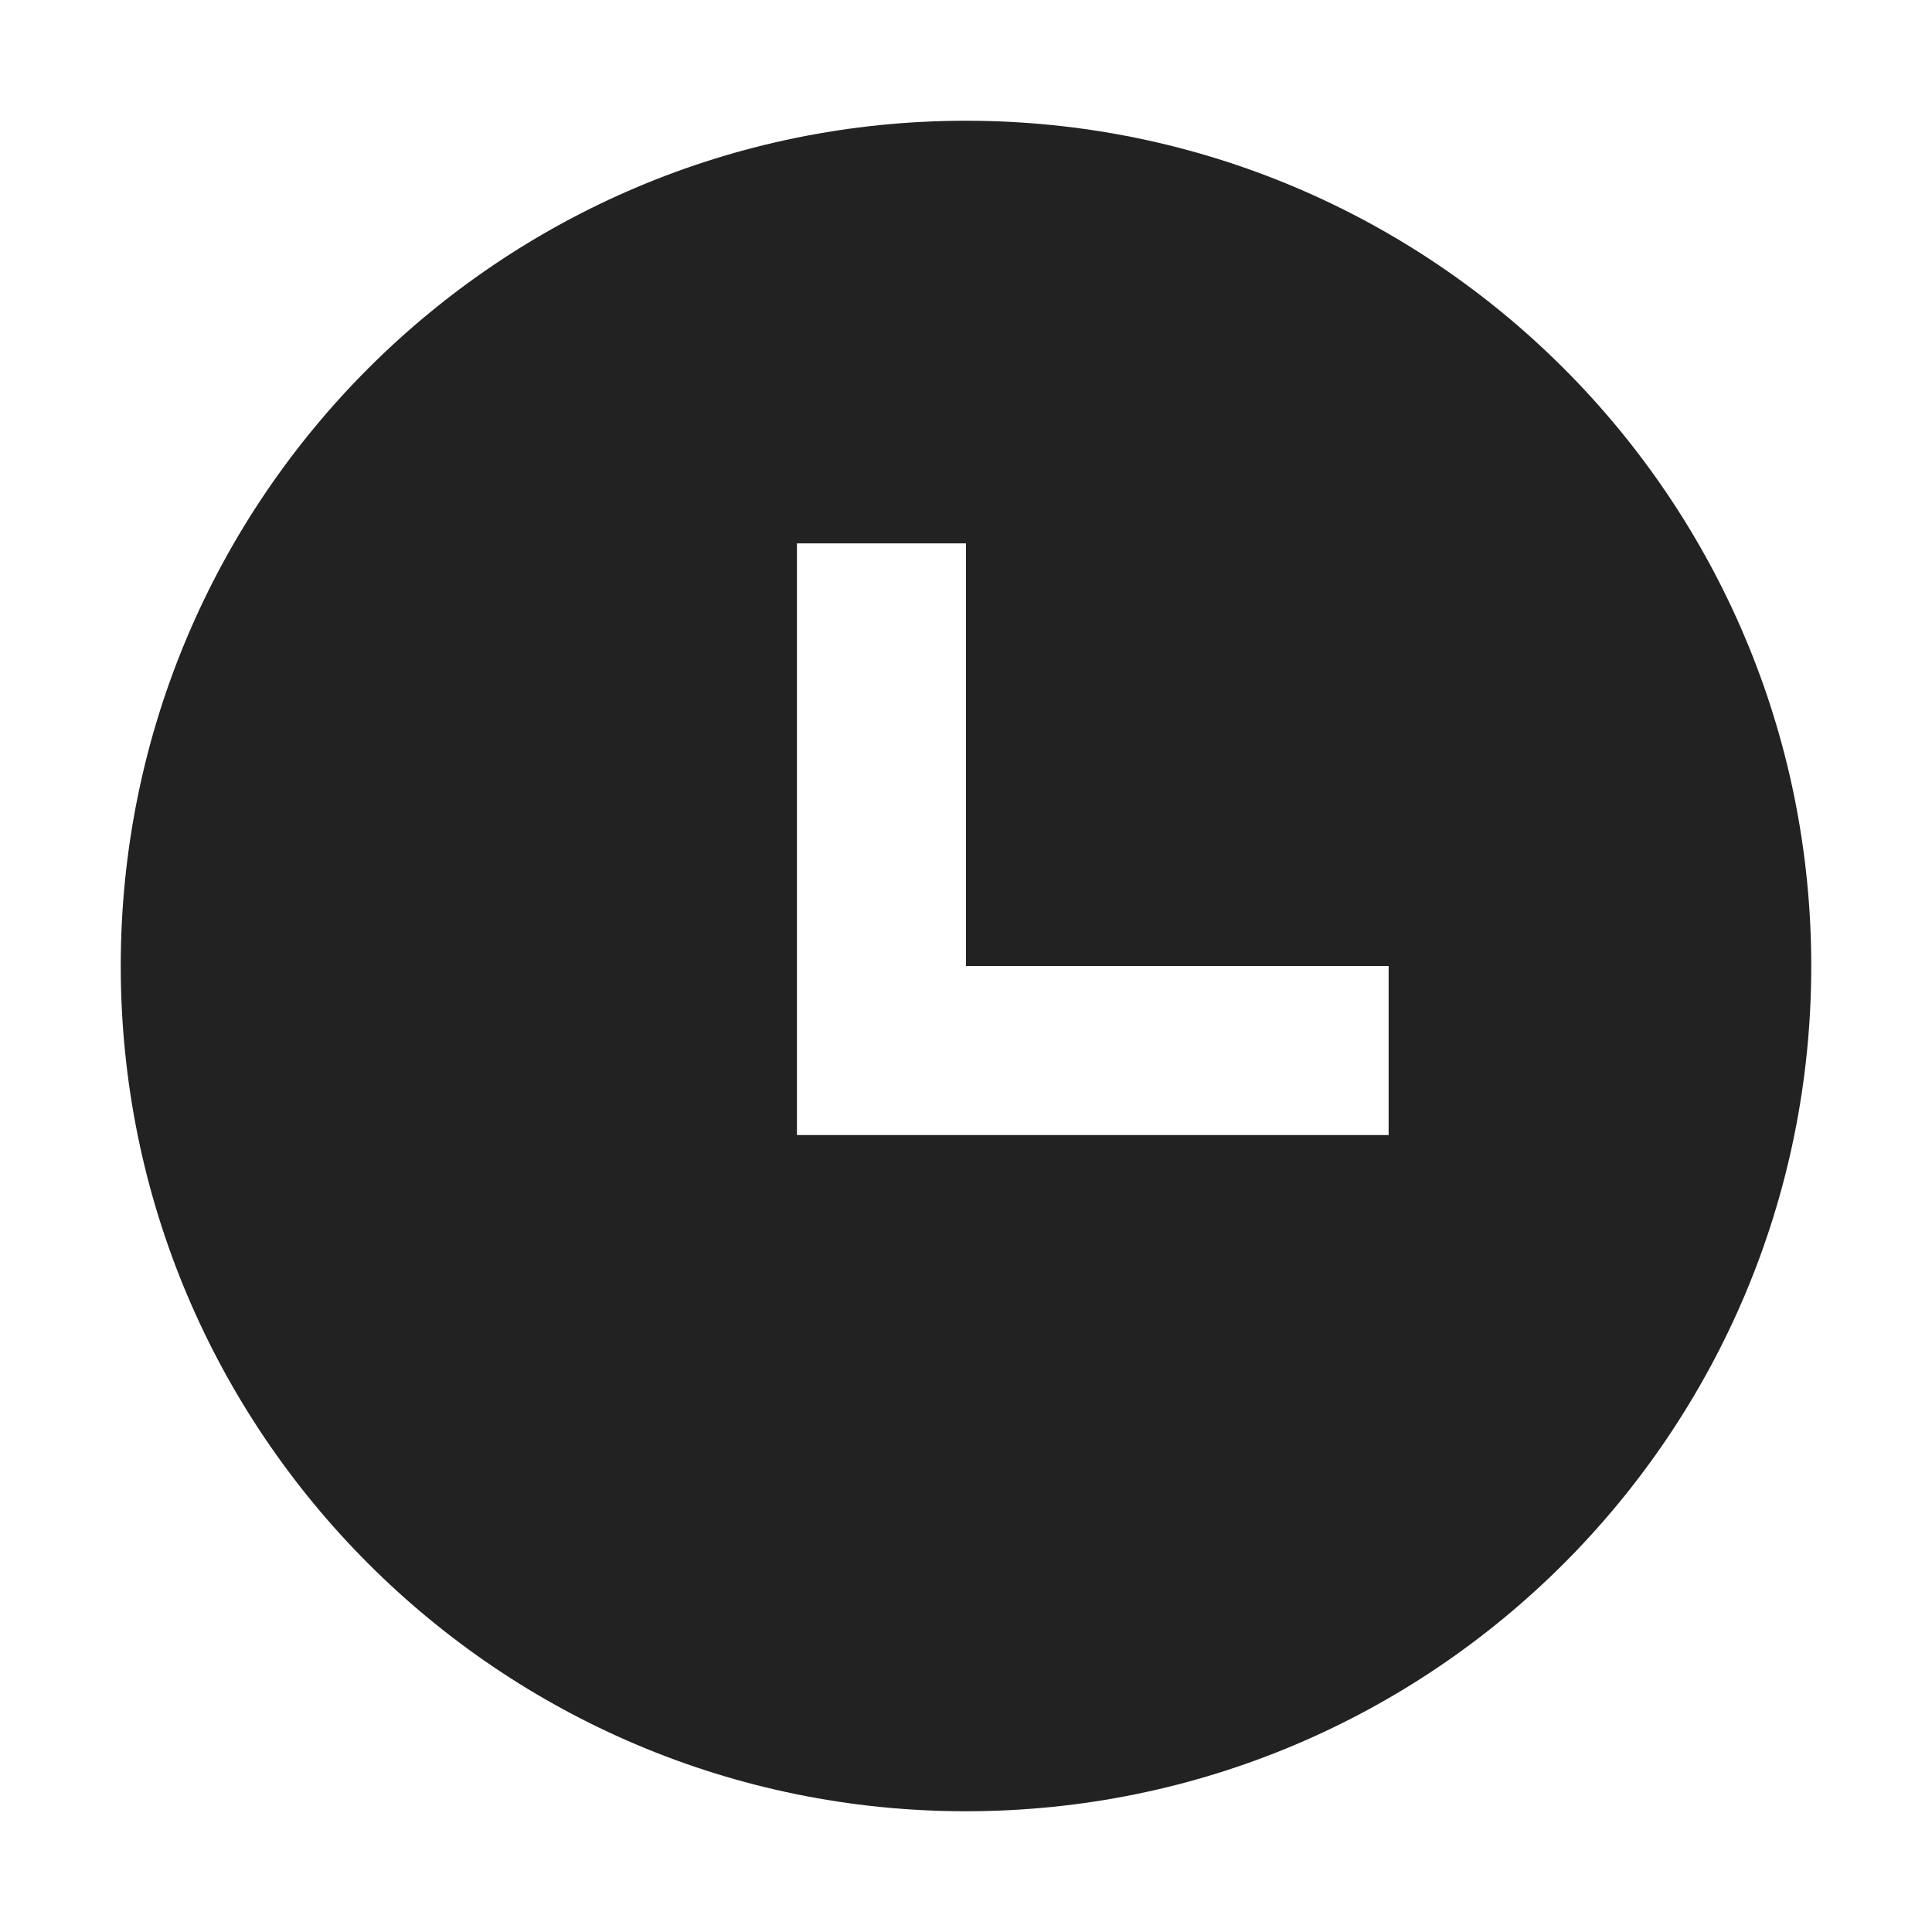
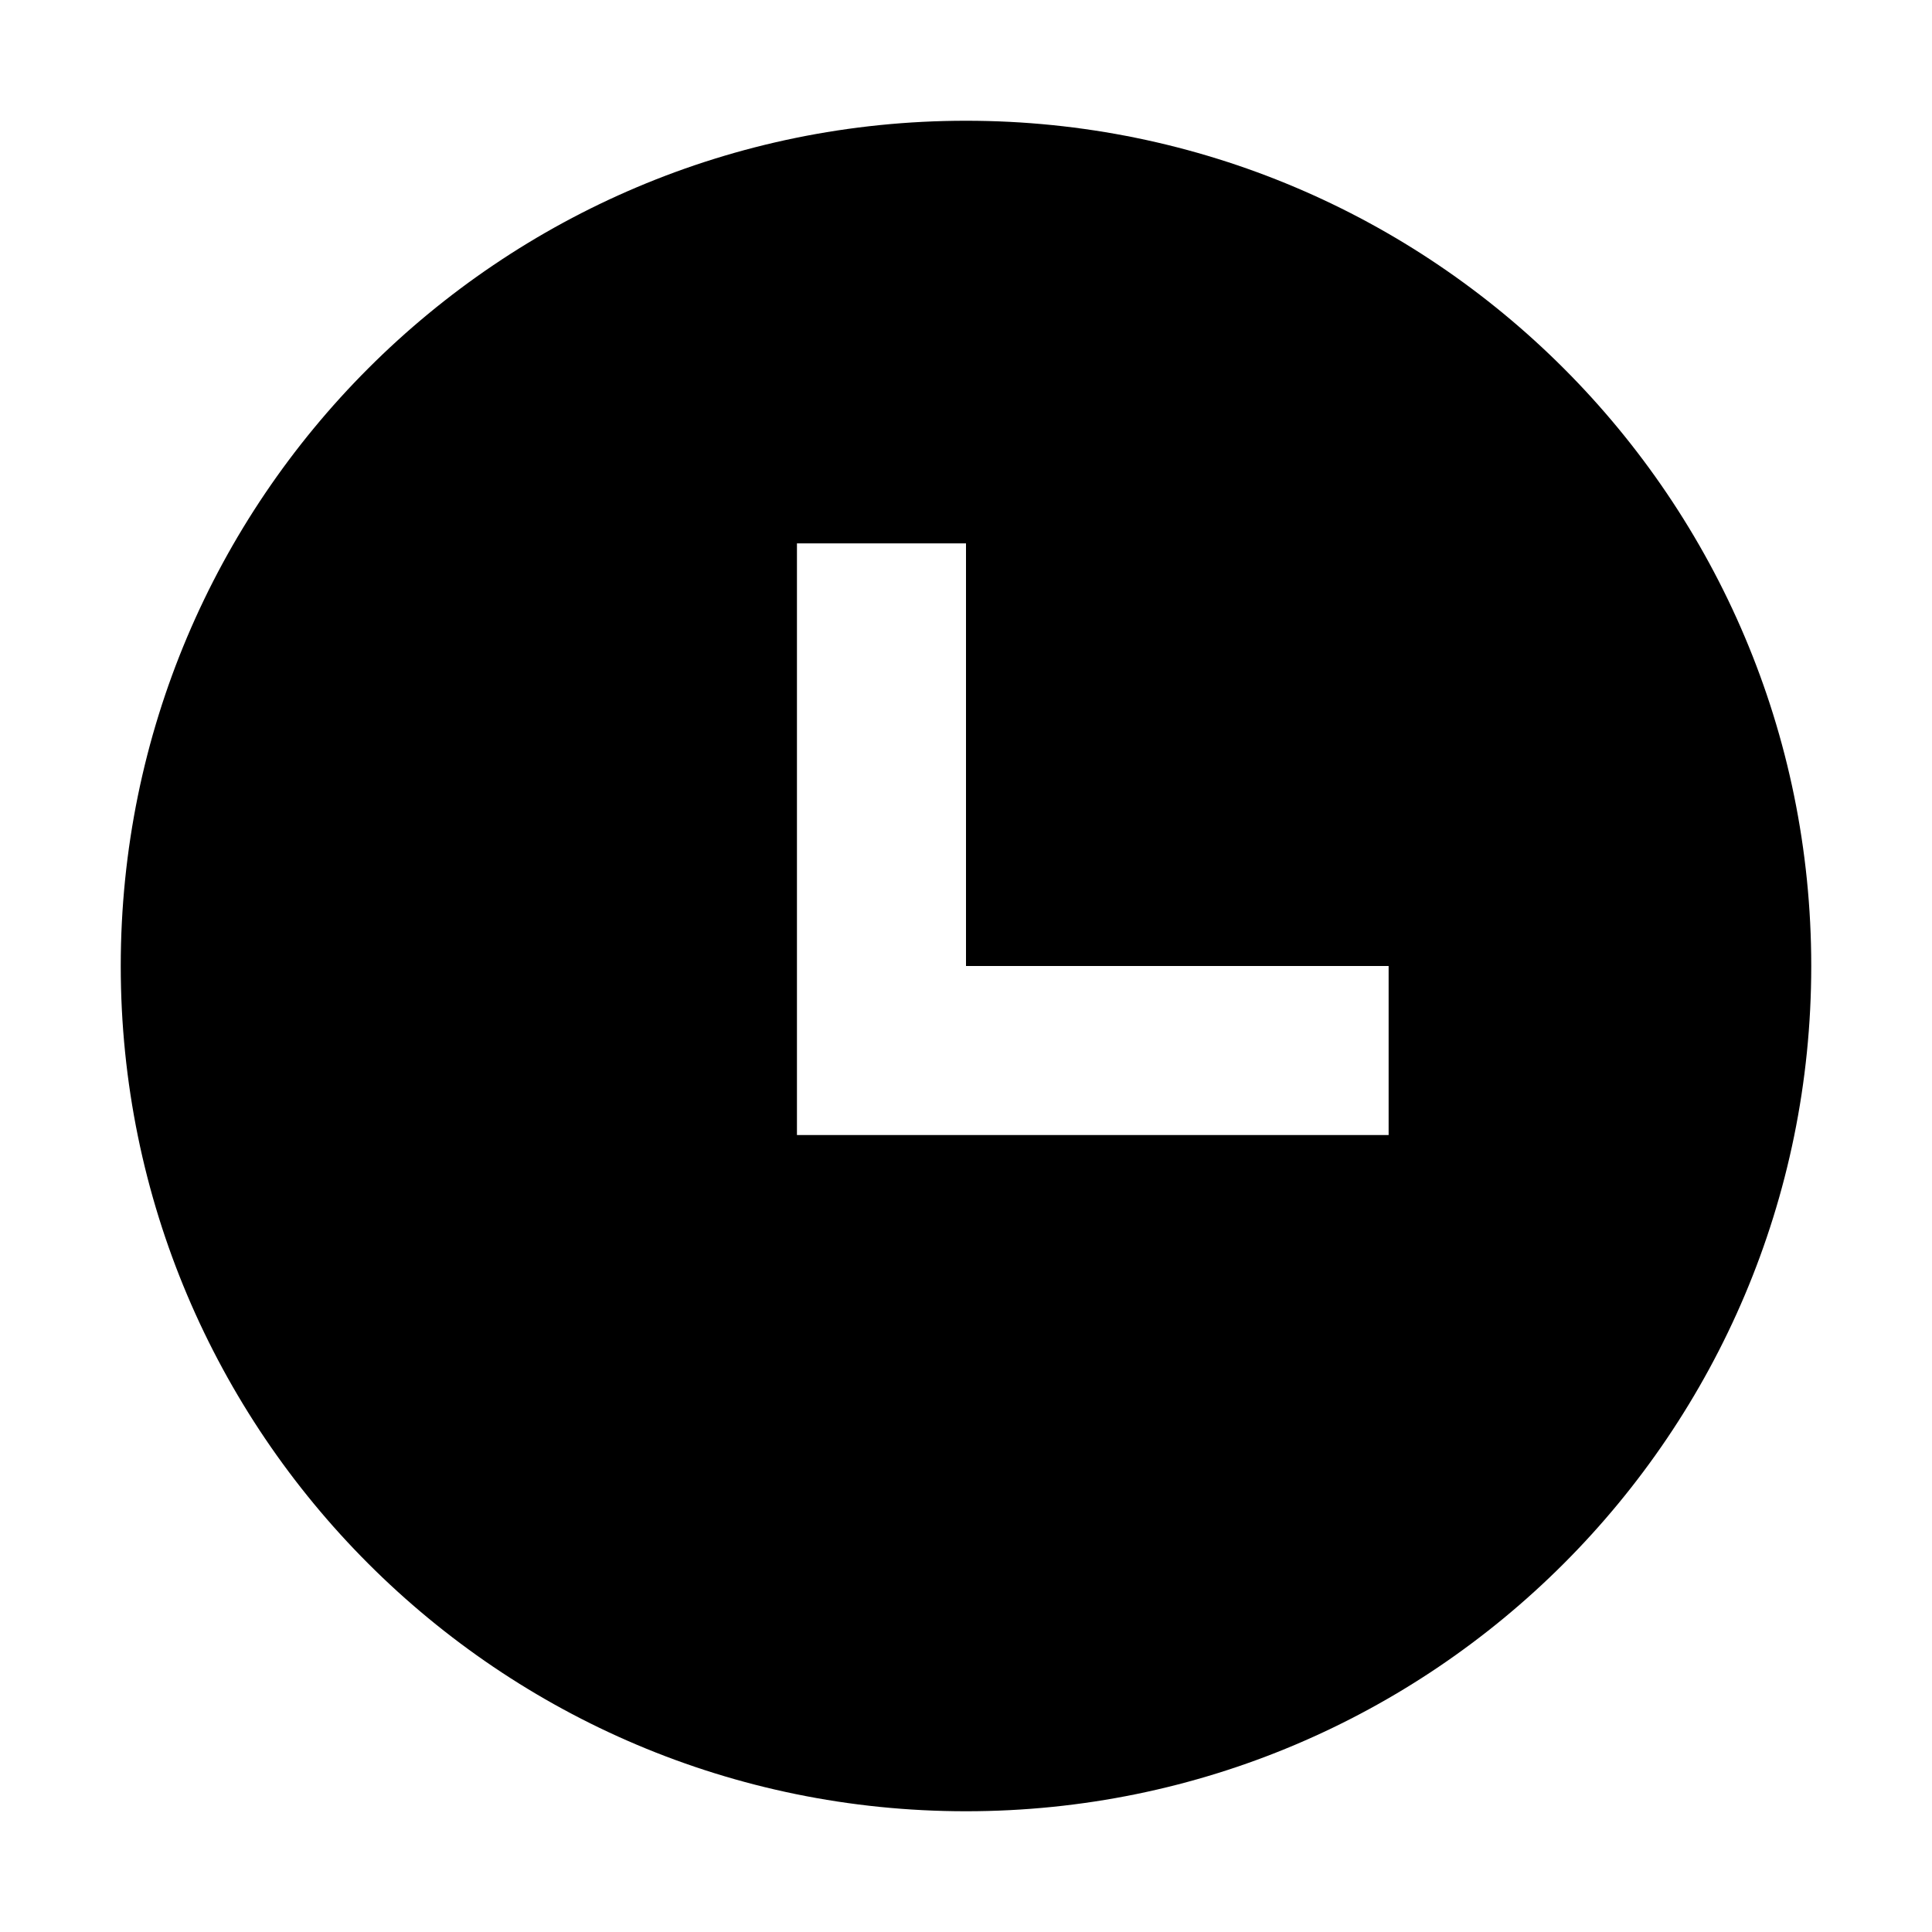
<svg xmlns="http://www.w3.org/2000/svg" width="16" height="16" viewBox="0 0 16 16">
-   <path fill="#222222" fill-rule="evenodd" d="M8,15 C11.866,15 15,11.866 15,8 C15,4.134 11.866,1 8,1 C4.134,1 1,4.134 1,8 C1,11.866 4.134,15 8,15 Z M6.6,4.5 L8,4.5 L8,8 L6.6,8 L6.6,4.5 Z M6.6,8 L11.5,8 L11.5,9.4 L6.6,9.4 L6.6,8 Z" />
+   <path fill-rule="evenodd" d="M8 15A7 7 0 1 0 8 1a7 7 0 0 0 0 14zM6.6 4.5H8V8H6.6V4.5zm0 3.5h4.9v1.4H6.6V8z" />
</svg>
